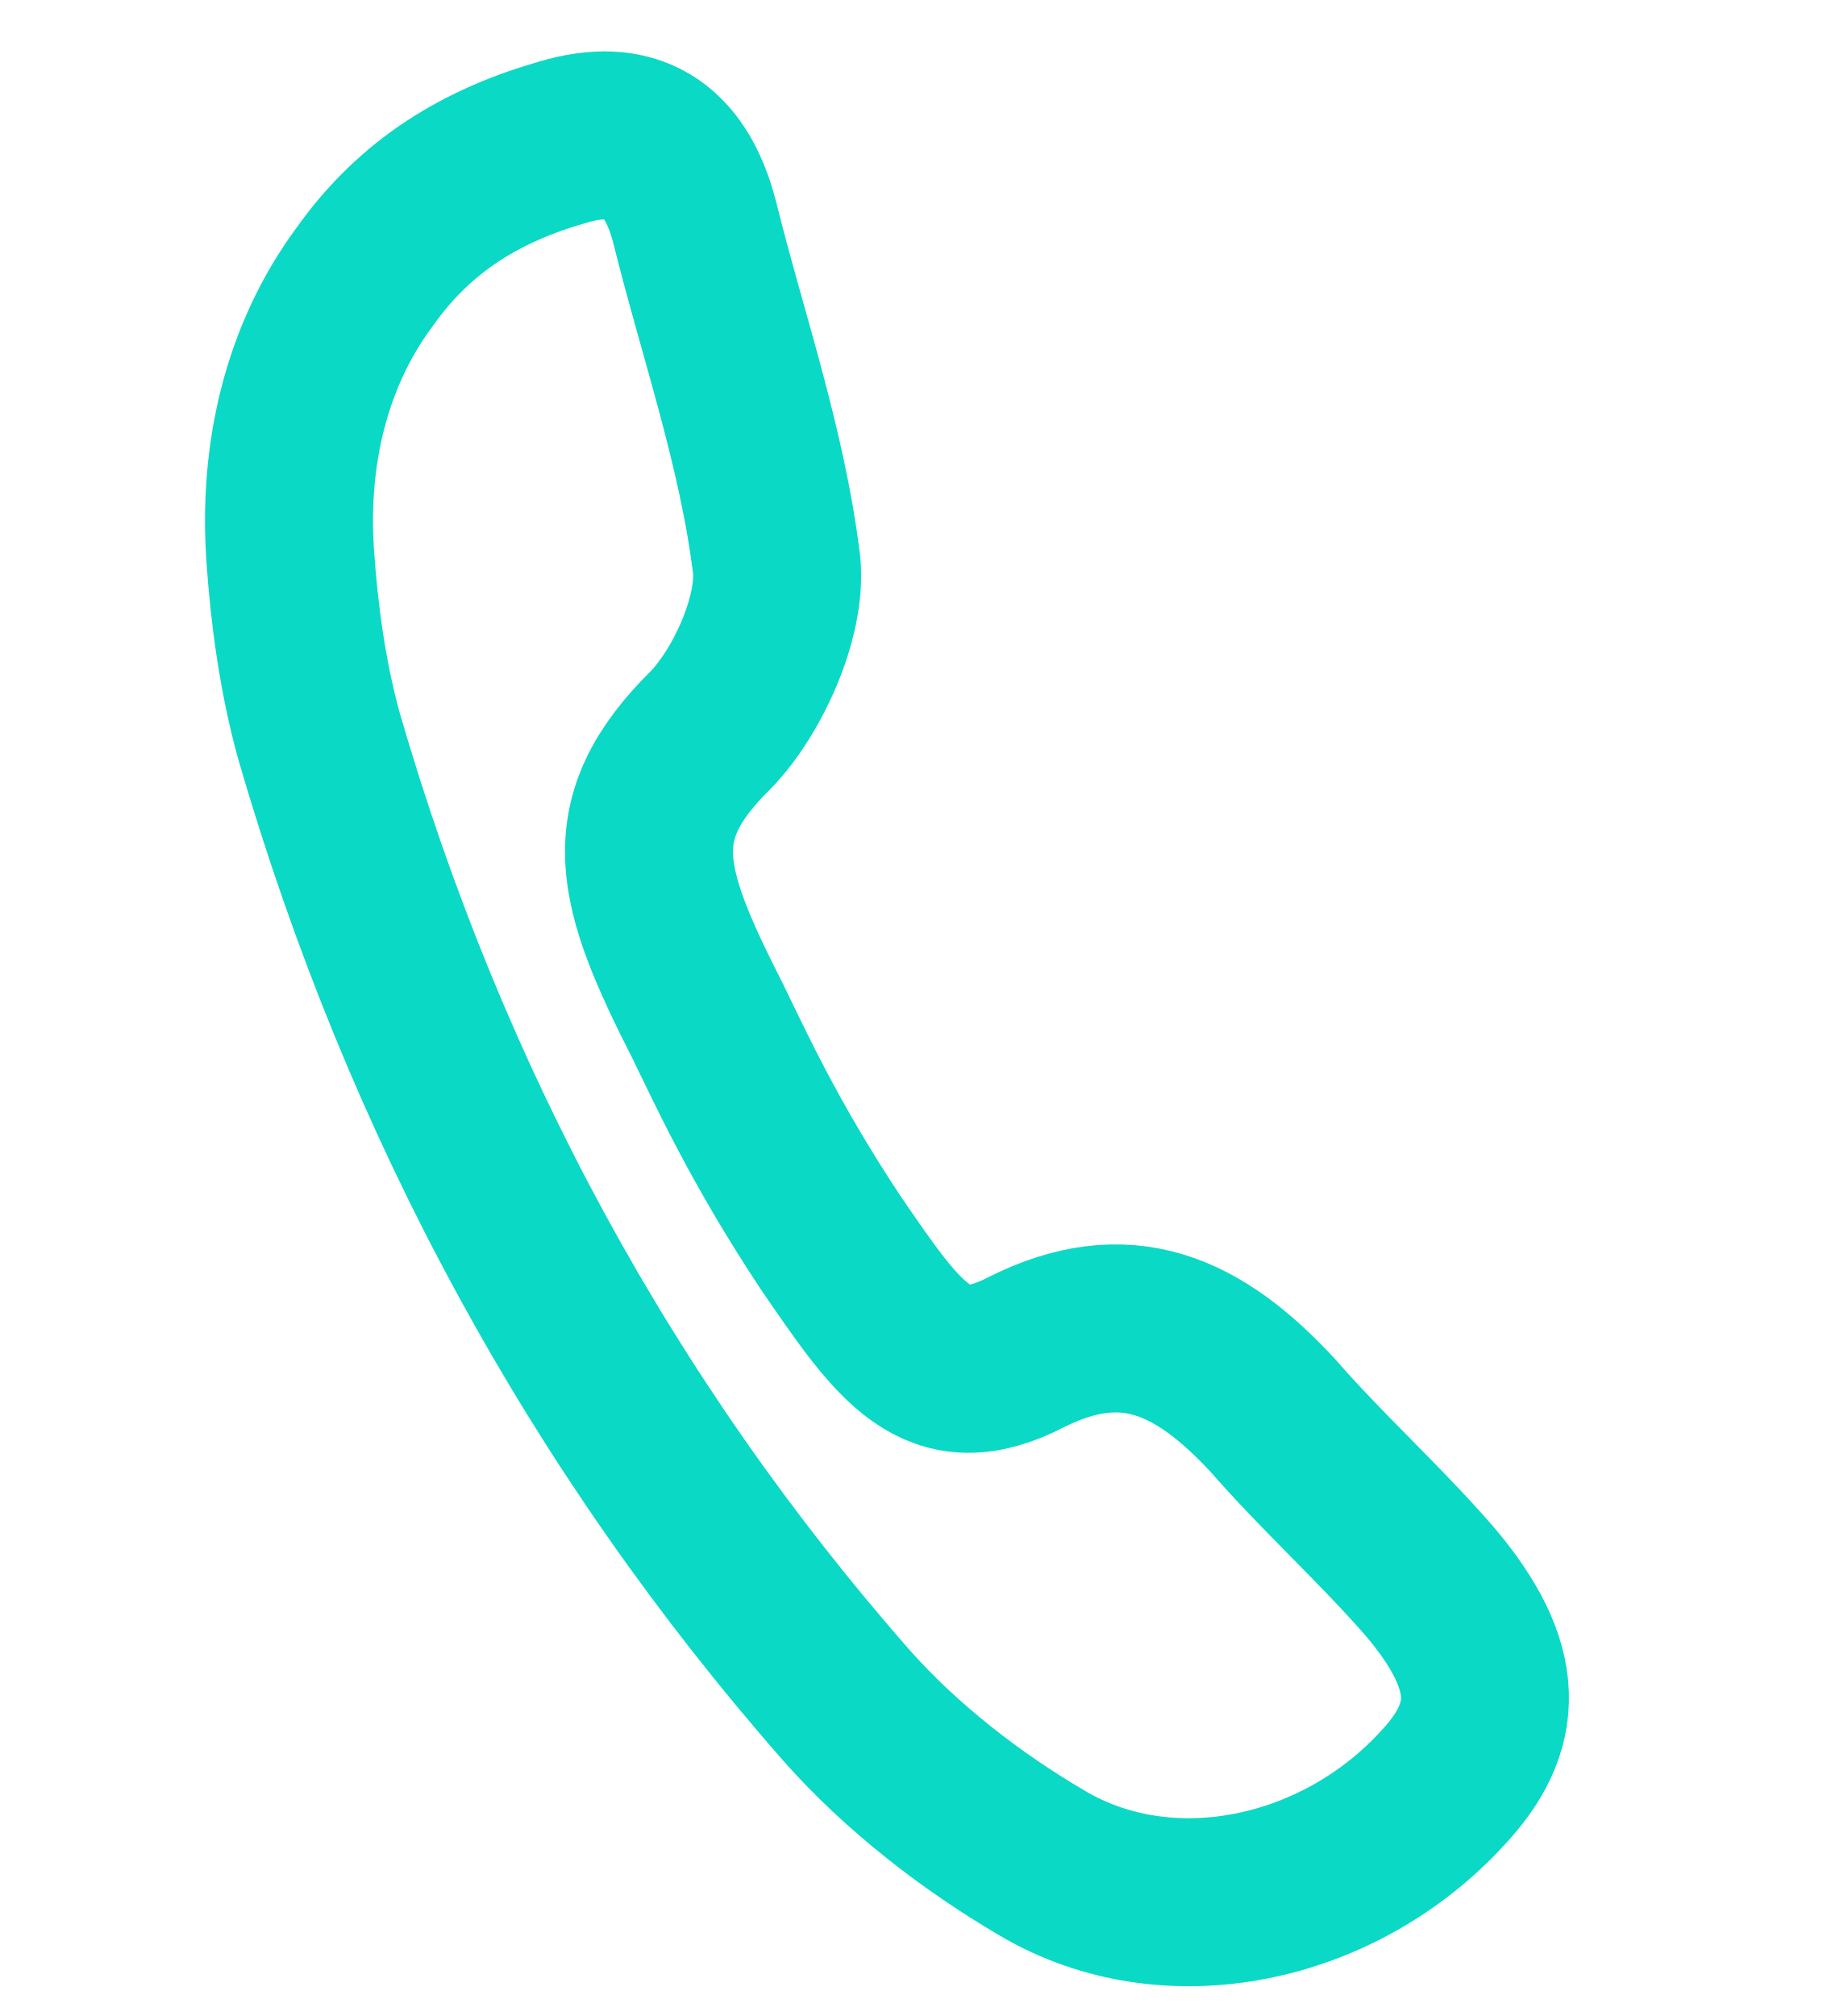
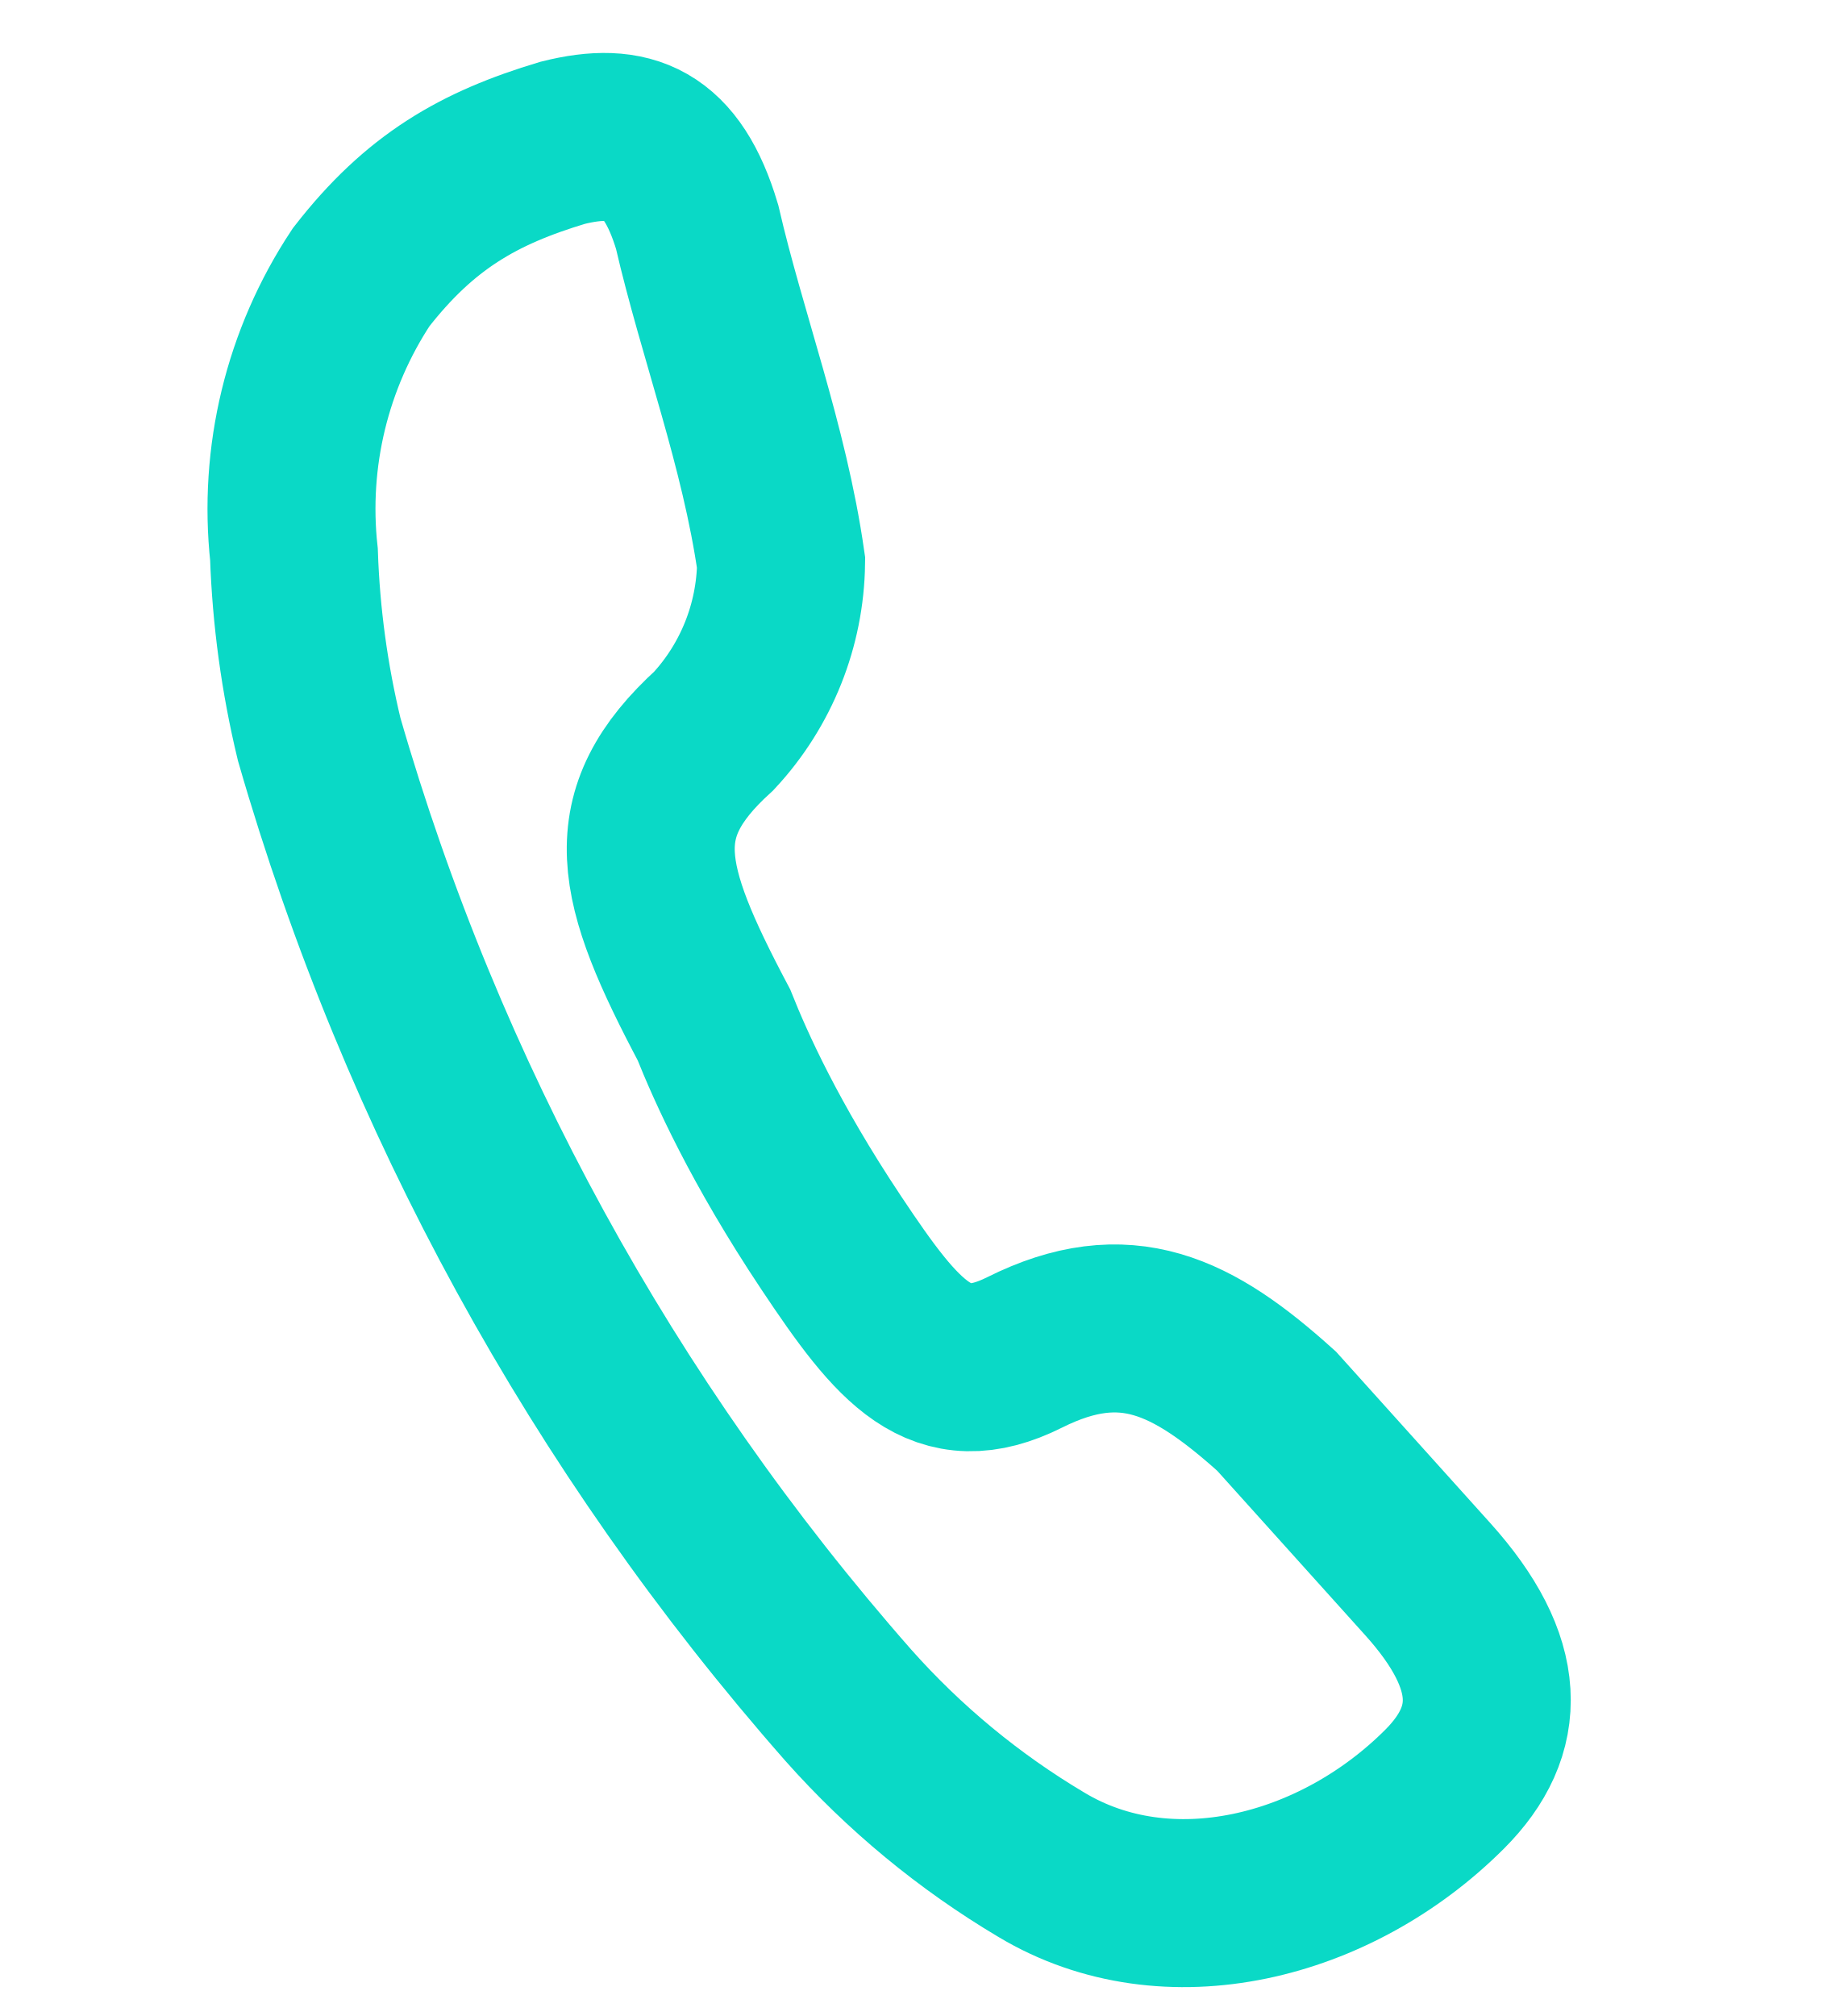
- <svg xmlns="http://www.w3.org/2000/svg" width="22" height="24" viewBox="0 0 22 24" fill="none">
-   <path d="M3.456 6.624C3.372 5.426 3.638 4.246 4.341 3.297C4.951 2.436 5.745 1.966 6.703 1.692C7.509 1.452 8.037 1.746 8.27 2.642C8.602 3.982 9.076 5.322 9.248 6.734C9.303 7.355 8.901 8.233 8.466 8.686C7.376 9.759 7.603 10.54 8.43 12.164C8.687 12.688 9.094 13.593 9.889 14.792C10.716 15.999 11.154 16.647 12.217 16.098C13.398 15.504 14.258 15.886 15.149 16.844C15.753 17.537 16.418 18.132 17.021 18.824C17.894 19.854 17.855 20.564 17.172 21.291C15.943 22.631 13.914 23.074 12.404 22.177C11.571 21.688 10.74 21.049 10.079 20.303C7.165 16.983 5.063 13.121 3.798 8.763C3.595 8.027 3.502 7.281 3.456 6.624Z" stroke="#0AD9C6" stroke-width="2" stroke-miterlimit="10" />
+ <svg xmlns="http://www.w3.org/2000/svg" width="22" height="24" fill="none">
+   <path d="M3.5 6.6a5 5 0 01.8-3.3C5 2.4 5.7 2 6.7 1.7c.8-.2 1.3 0 1.6 1 .3 1.3.8 2.6 1 4a3 3 0 01-.8 2c-1.1 1-.9 1.8 0 3.5.2.5.6 1.4 1.4 2.6.8 1.2 1.3 1.8 2.3 1.3 1.2-.6 2-.2 3 .7l1.8 2c.9 1 .9 1.8.2 2.5-1.3 1.3-3.3 1.8-4.8.9a9.7 9.7 0 01-2.3-1.9A30 30 0 013.8 8.8a11 11 0 01-.3-2.2z" stroke="#0AD9C6" stroke-width="2" stroke-miterlimit="10" />
</svg>
